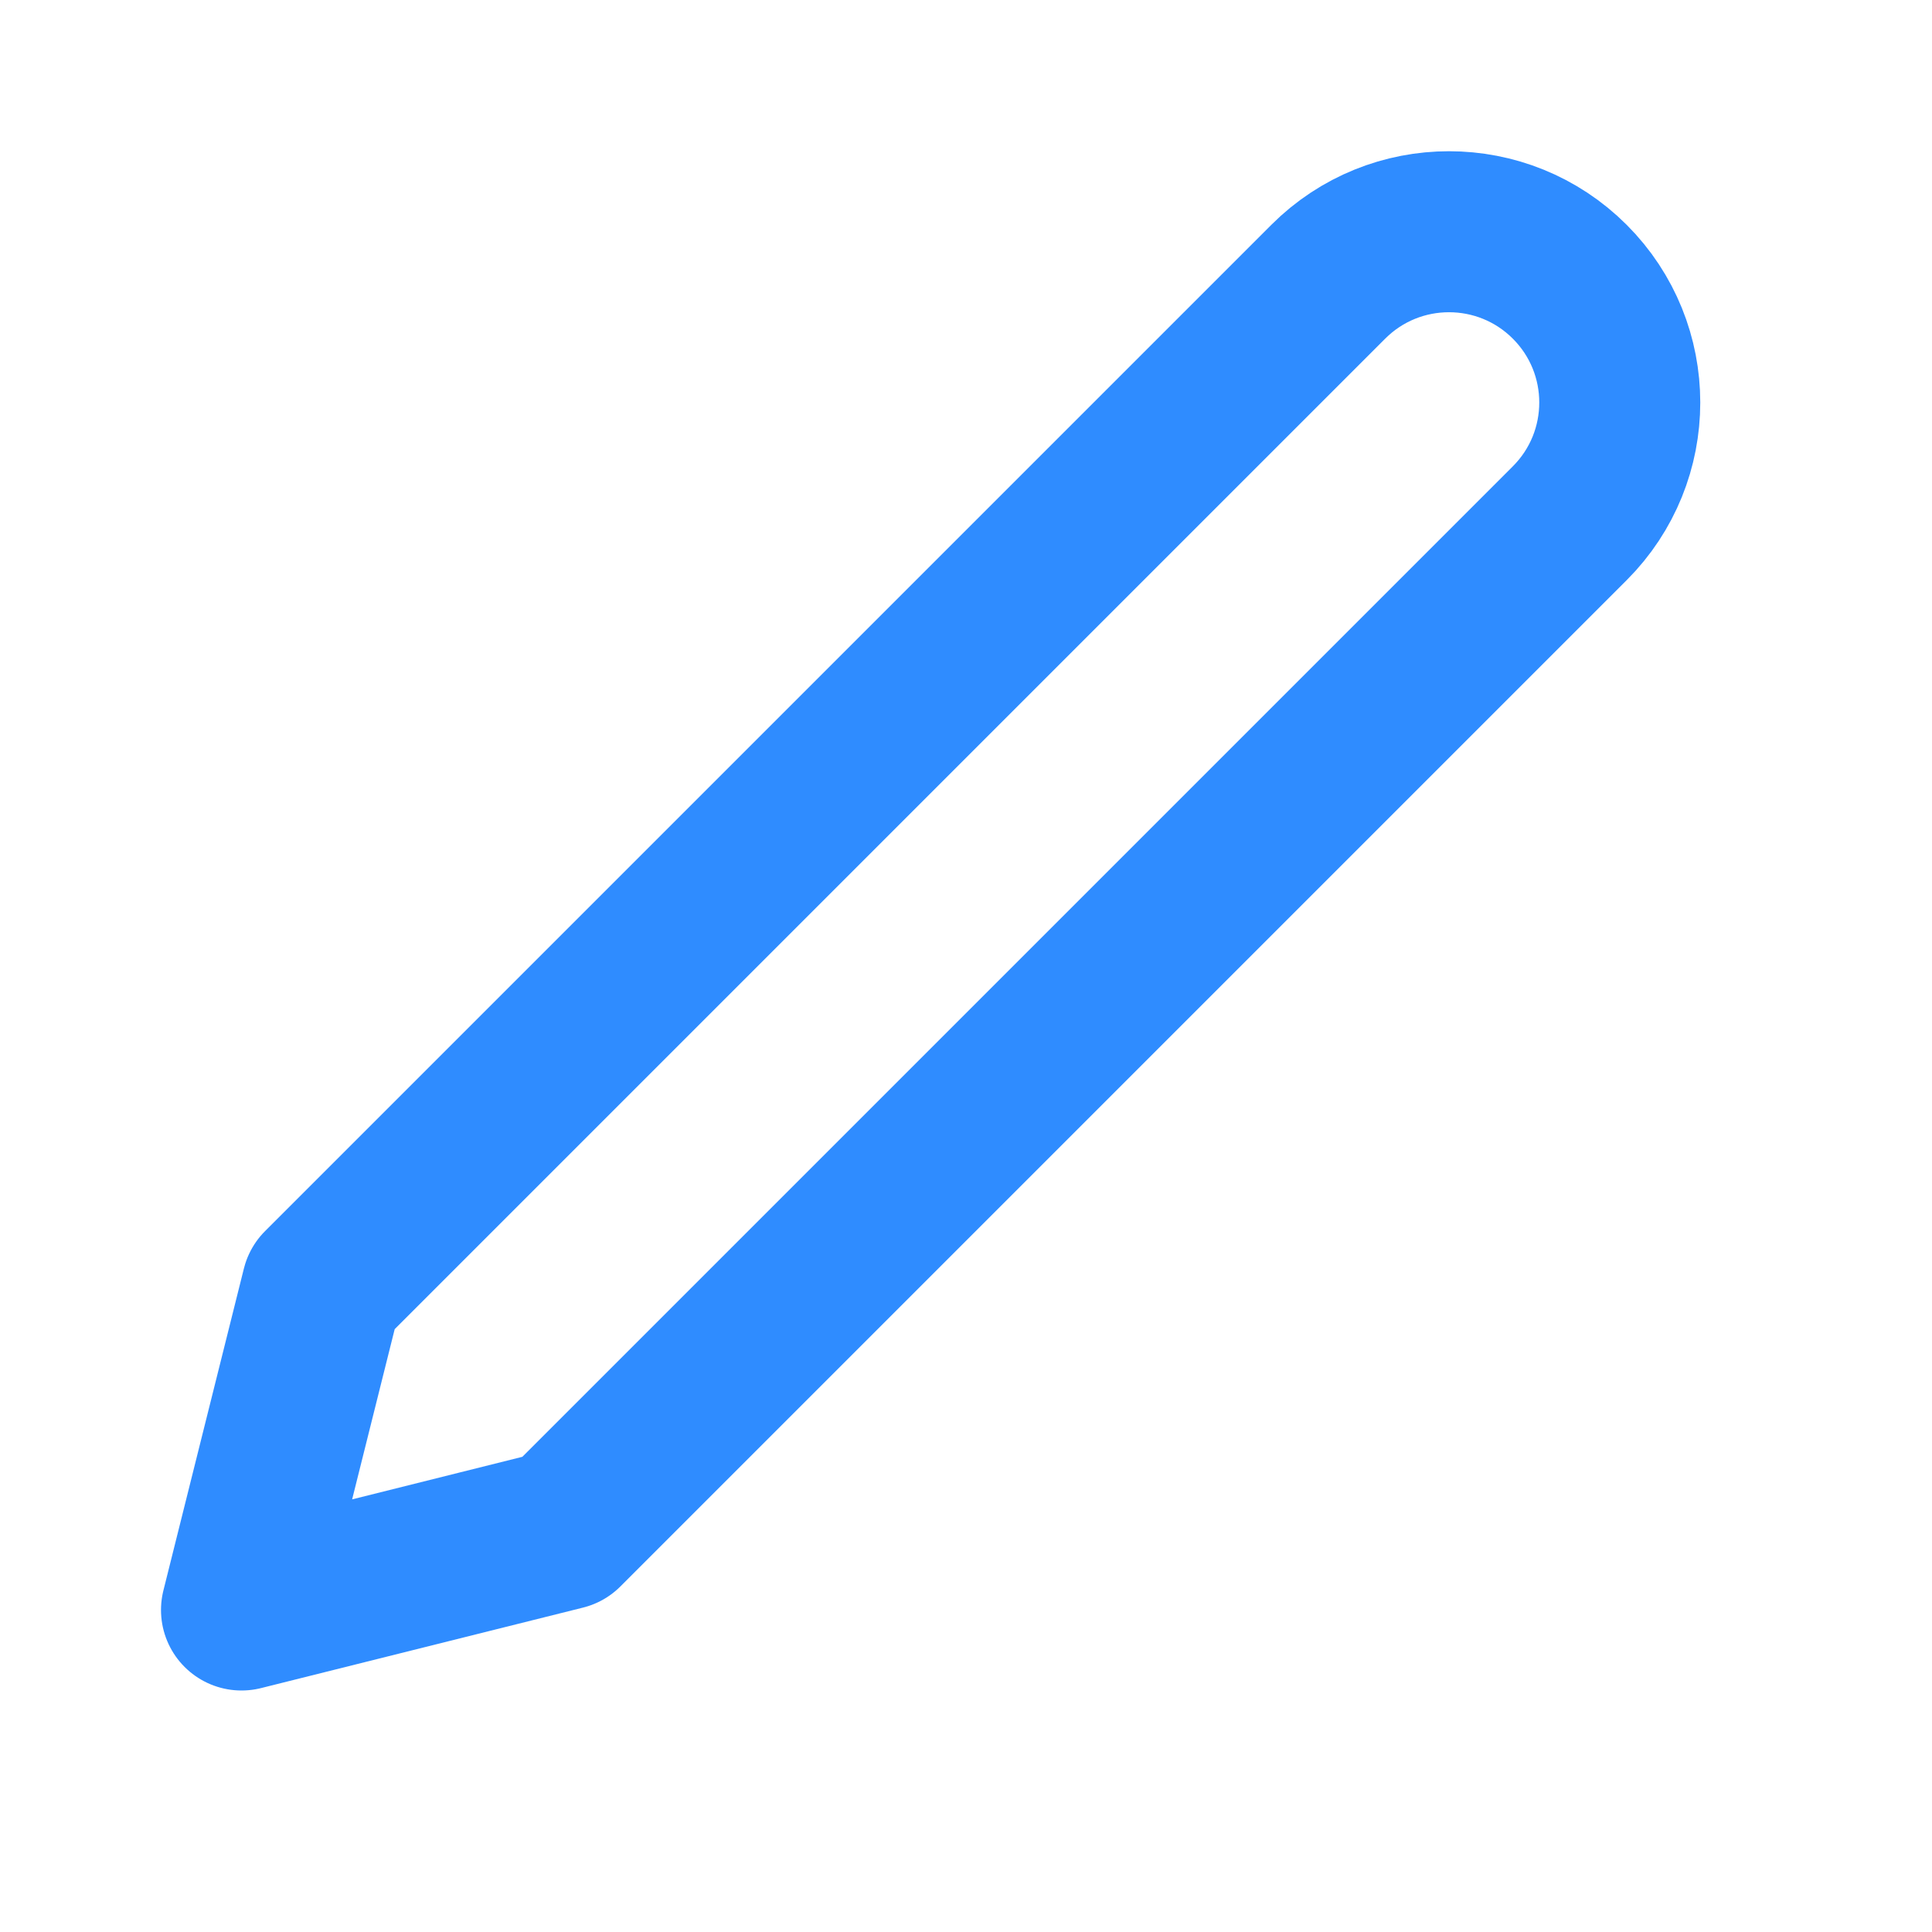
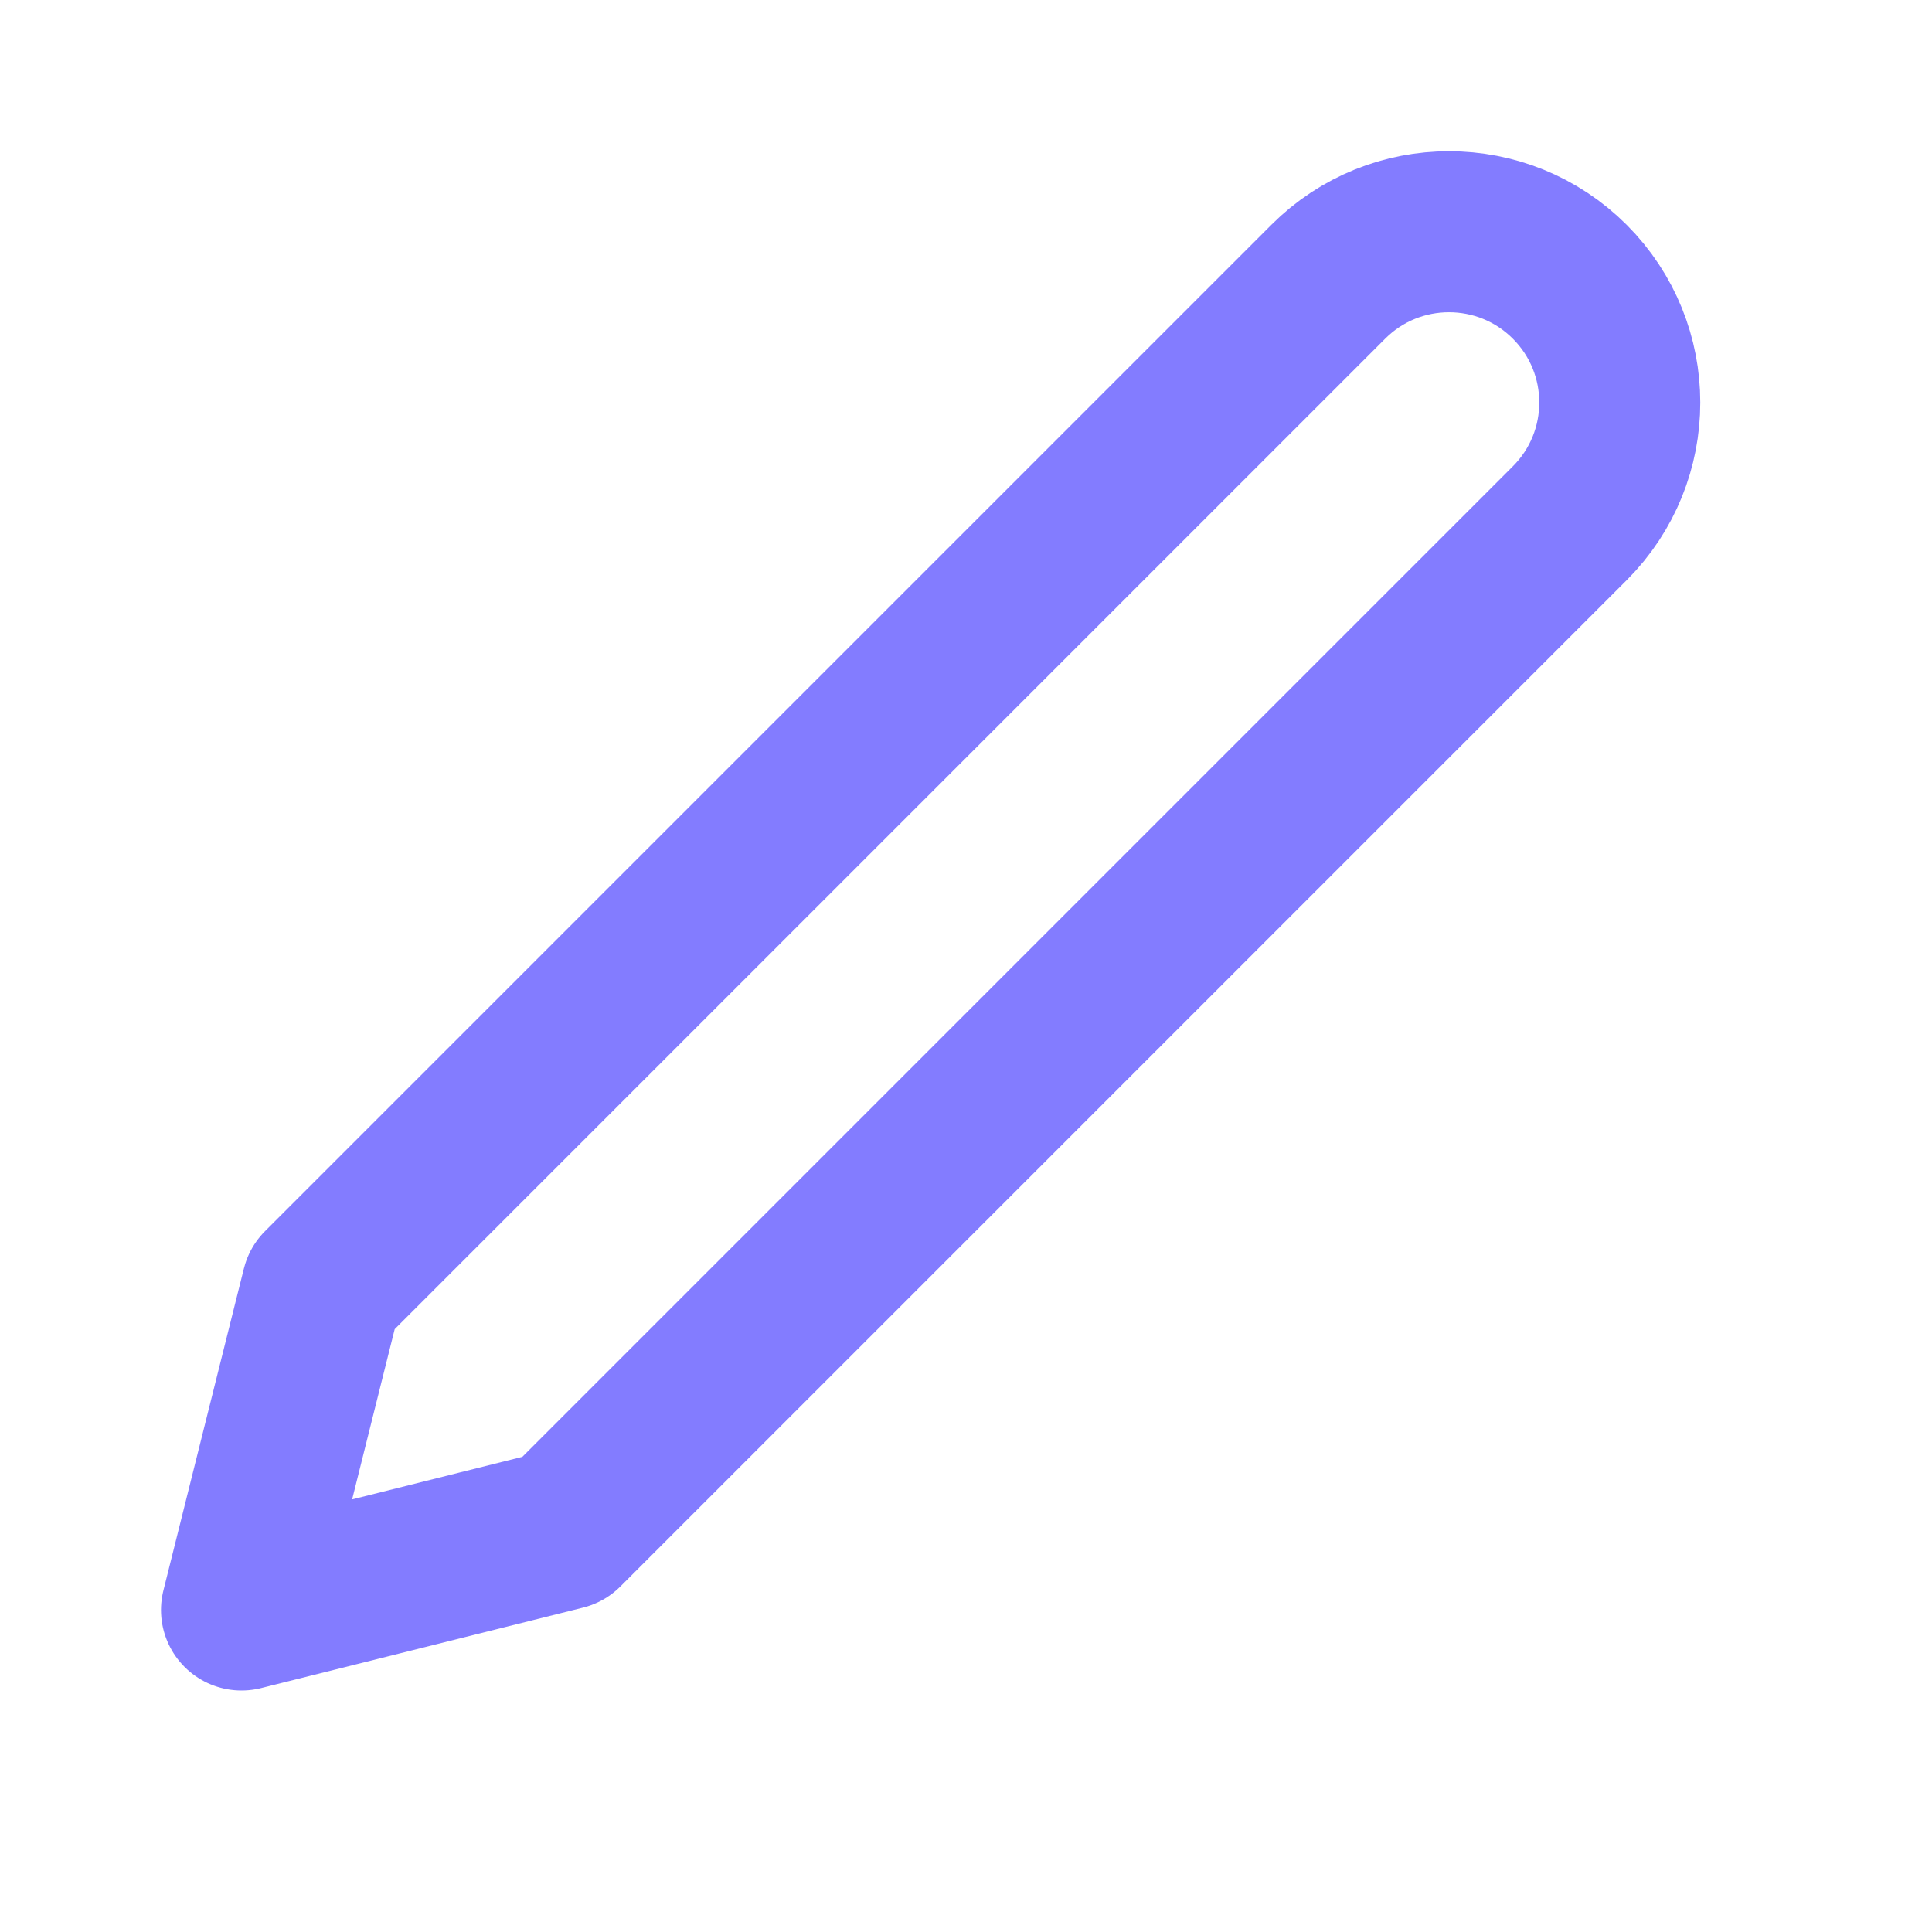
- <svg xmlns="http://www.w3.org/2000/svg" width="48" height="48" viewBox="0 0 24 24" fill="none" stroke="#2f8cff" stroke-width="2" stroke-linecap="round" stroke-linejoin="round">
+ <svg xmlns="http://www.w3.org/2000/svg" width="48" height="48" viewBox="0 0 24 24" fill="none" stroke="#837cff" stroke-width="2" stroke-linecap="round" stroke-linejoin="round">
  <path d="M16.5 3.5a2.1 2.1 0 0 1 3 3L7 19l-4 1 1-4z" />
</svg>
